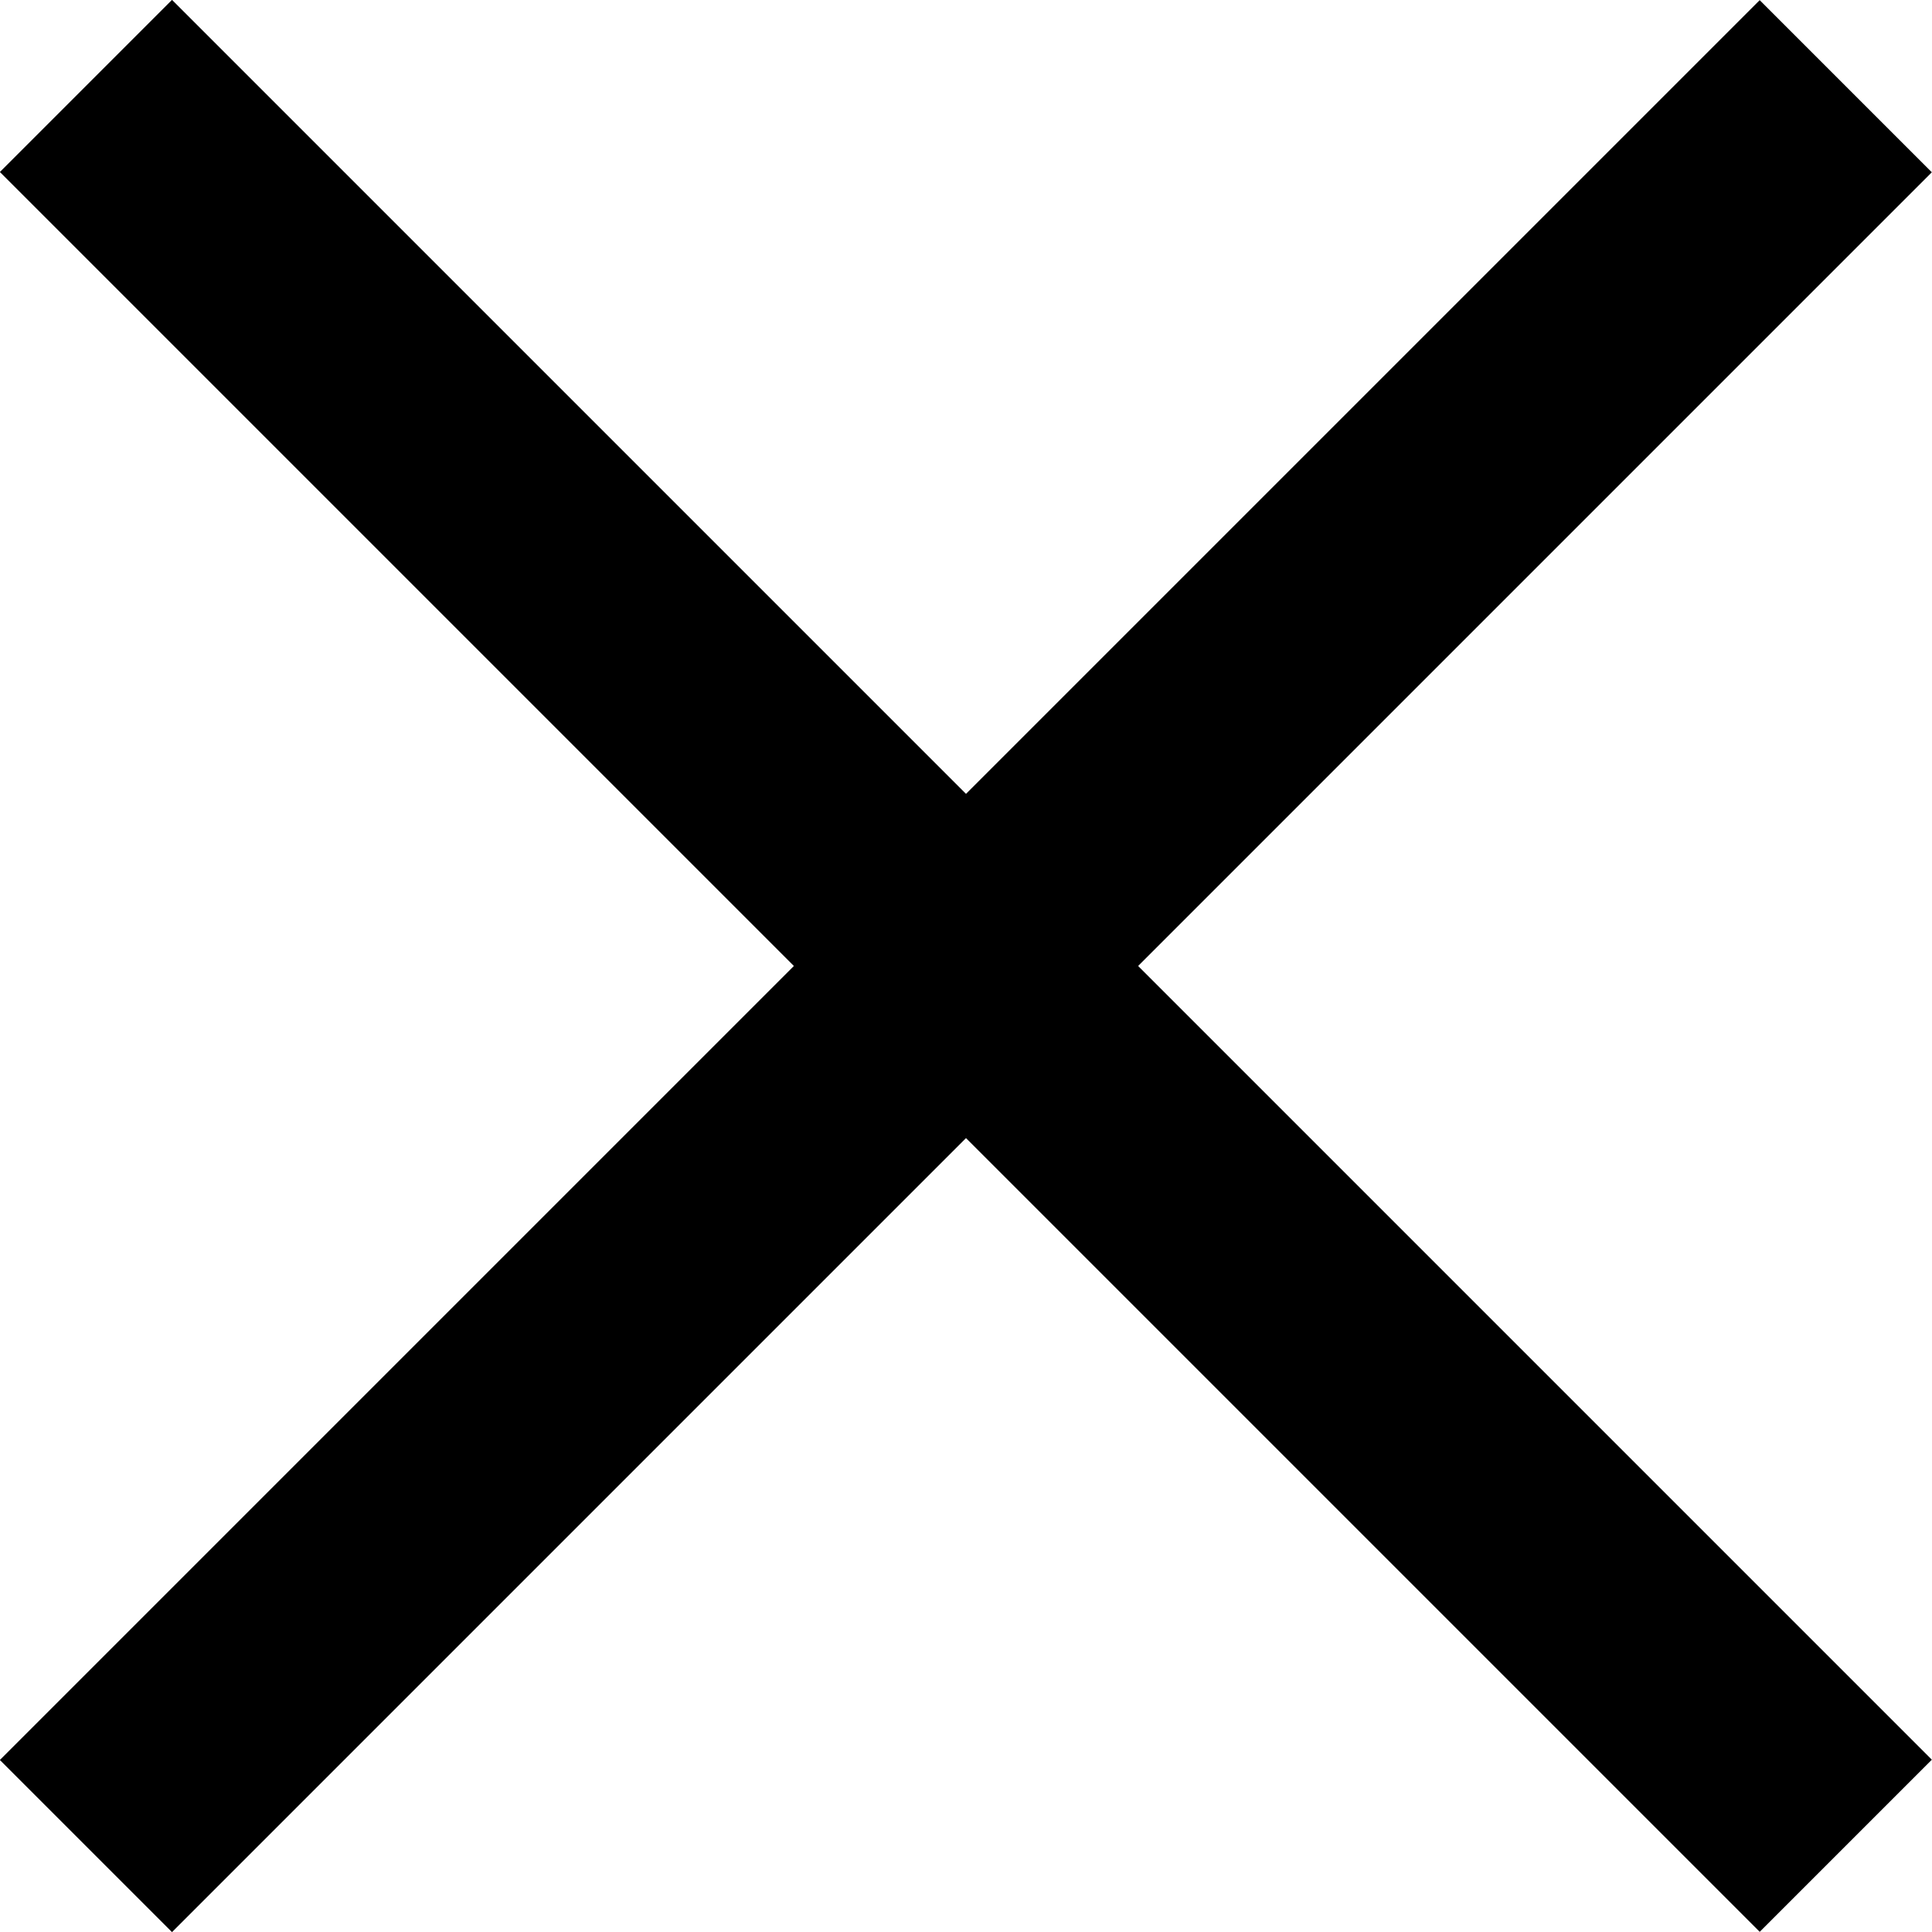
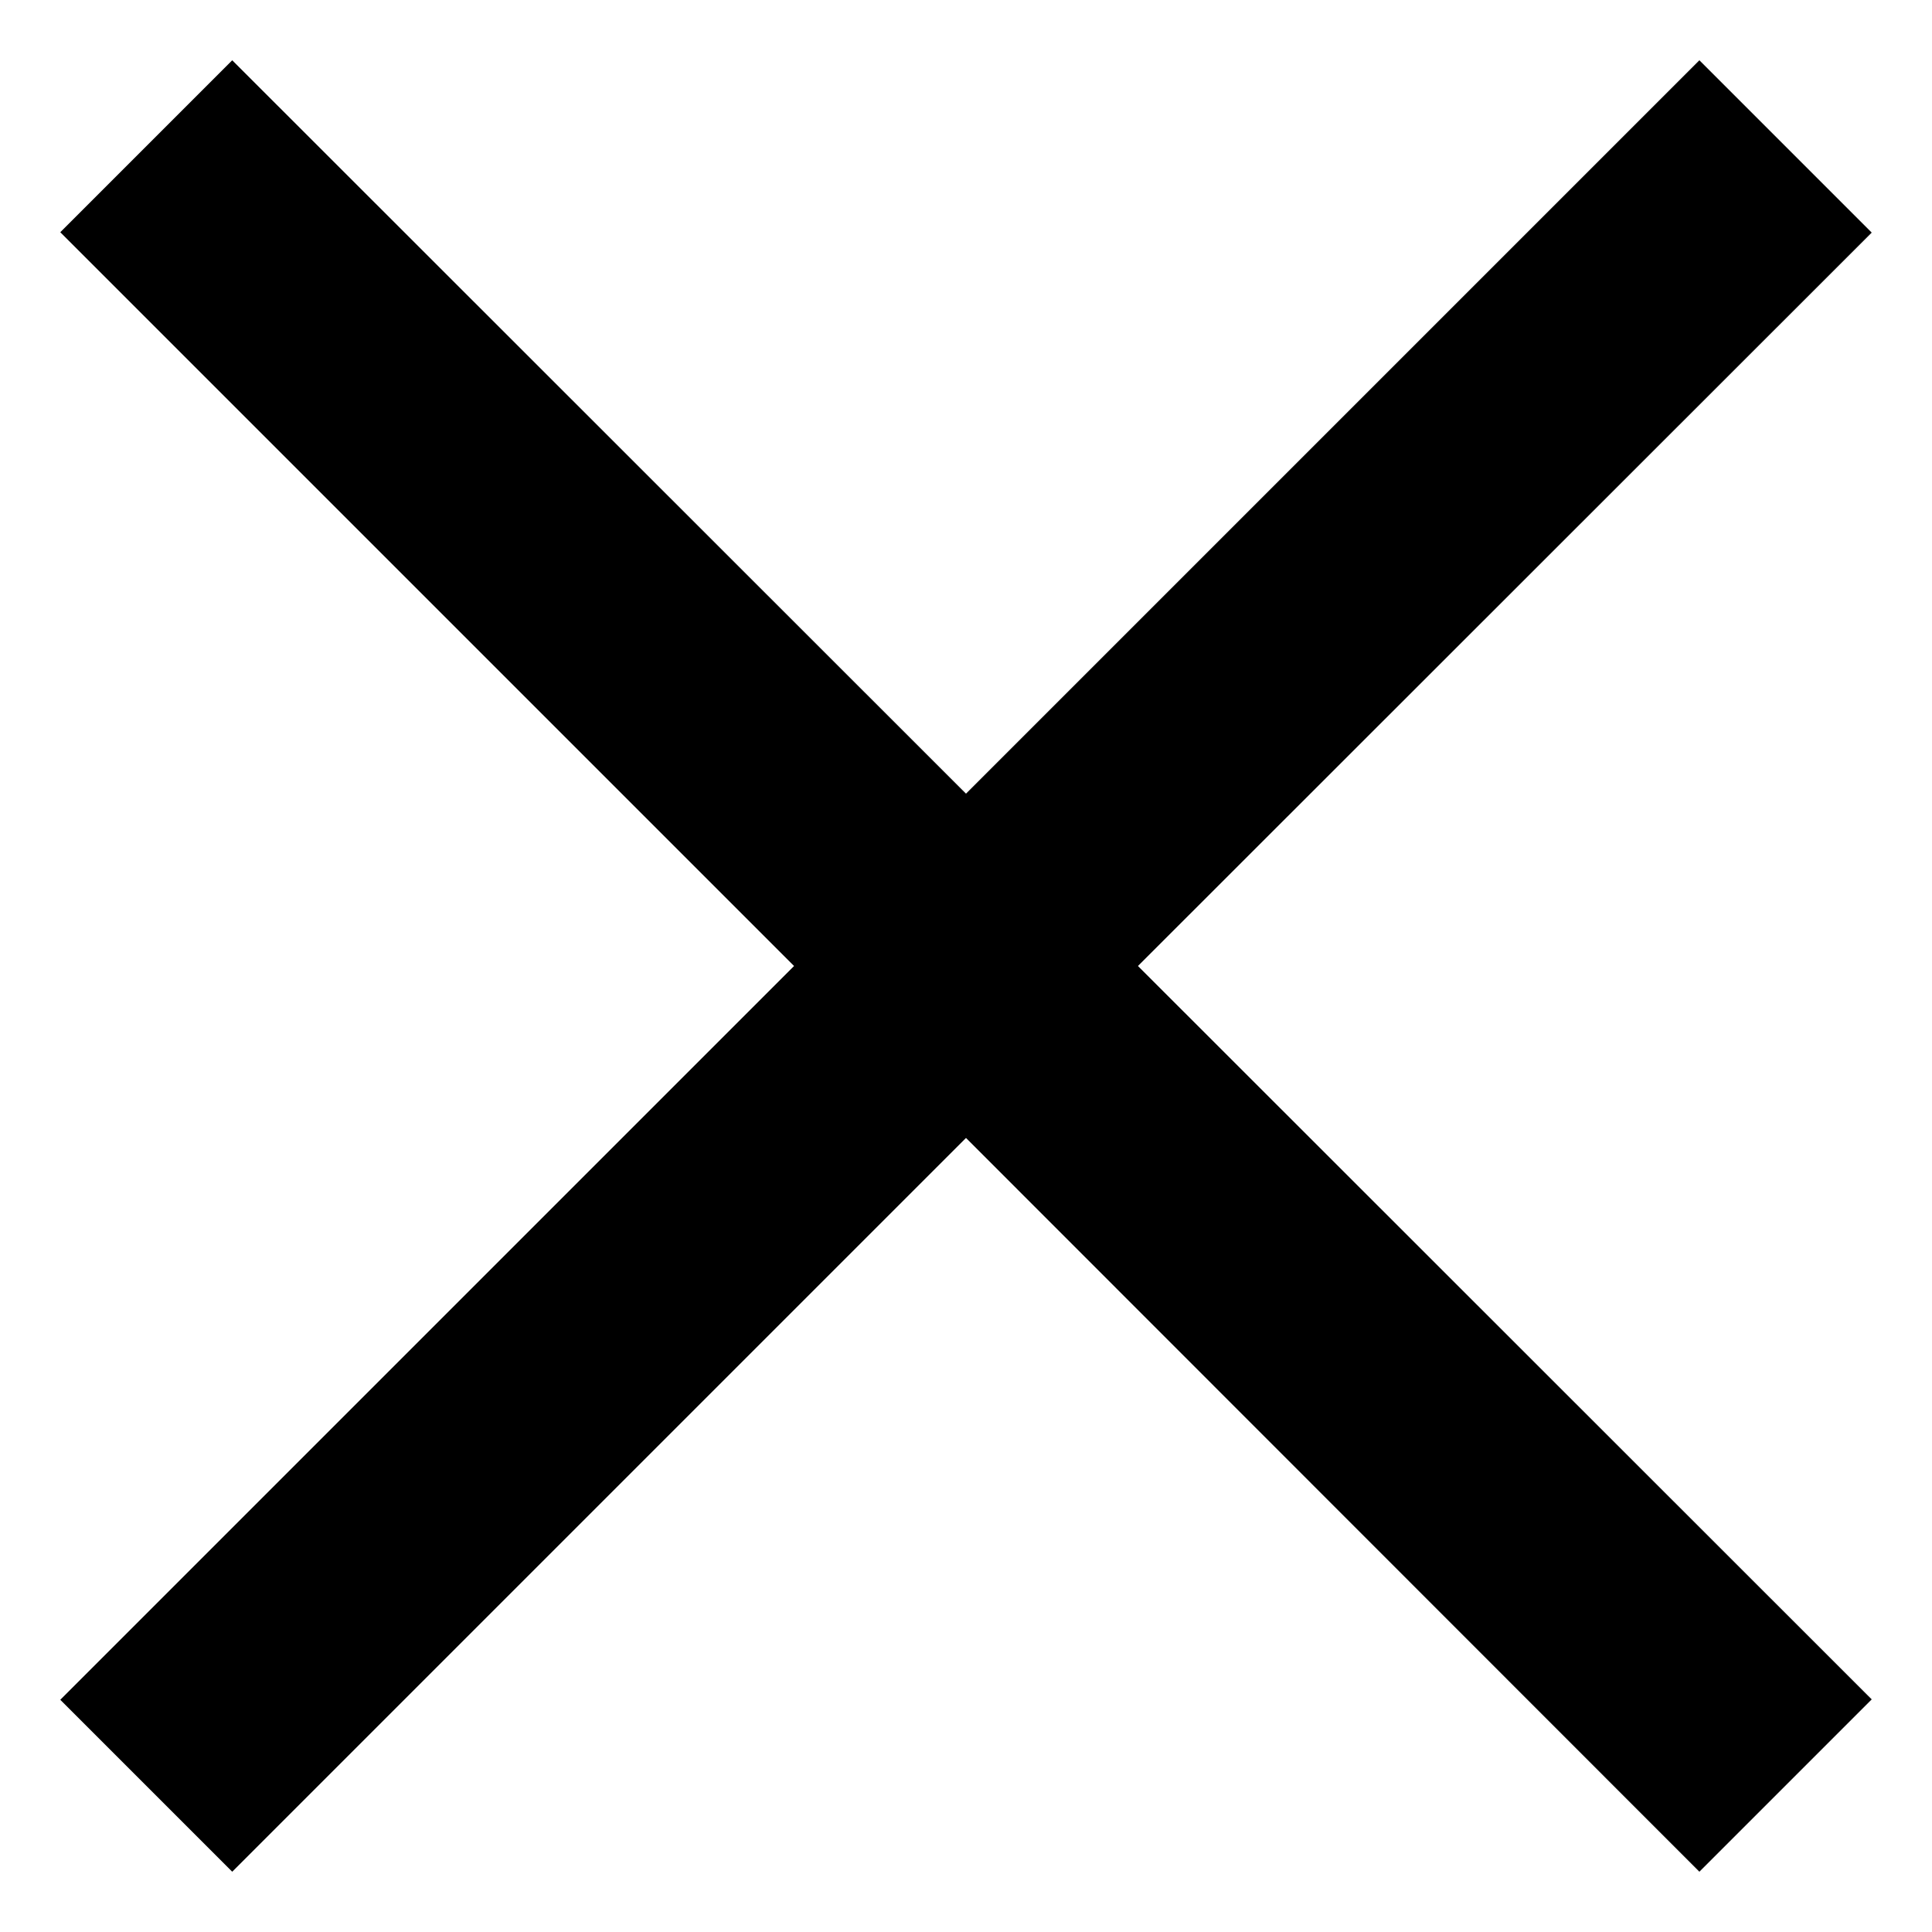
<svg xmlns="http://www.w3.org/2000/svg" width="500" height="500" viewBox="0 0 500 500">
-   <rect x="-72.1" y="218.5" transform="matrix(0.7071 0.7071 -0.7071 0.7071 250 -103.5534)" width="644.1" height="63" />
-   <rect x="-72.1" y="218.5" transform="matrix(0.7071 -0.7071 0.7071 0.7071 -103.5534 250)" width="644.1" height="63" />
+   <polygon points="484.4,439.8 294.5,250 484.4,60.2 439.8,15.6 250,205.4 60.1,15.6 15.6,60.1 205.5,250 15.6,439.9 60.1,484.4 250,294.5 439.8,484.4 " />
</svg>
